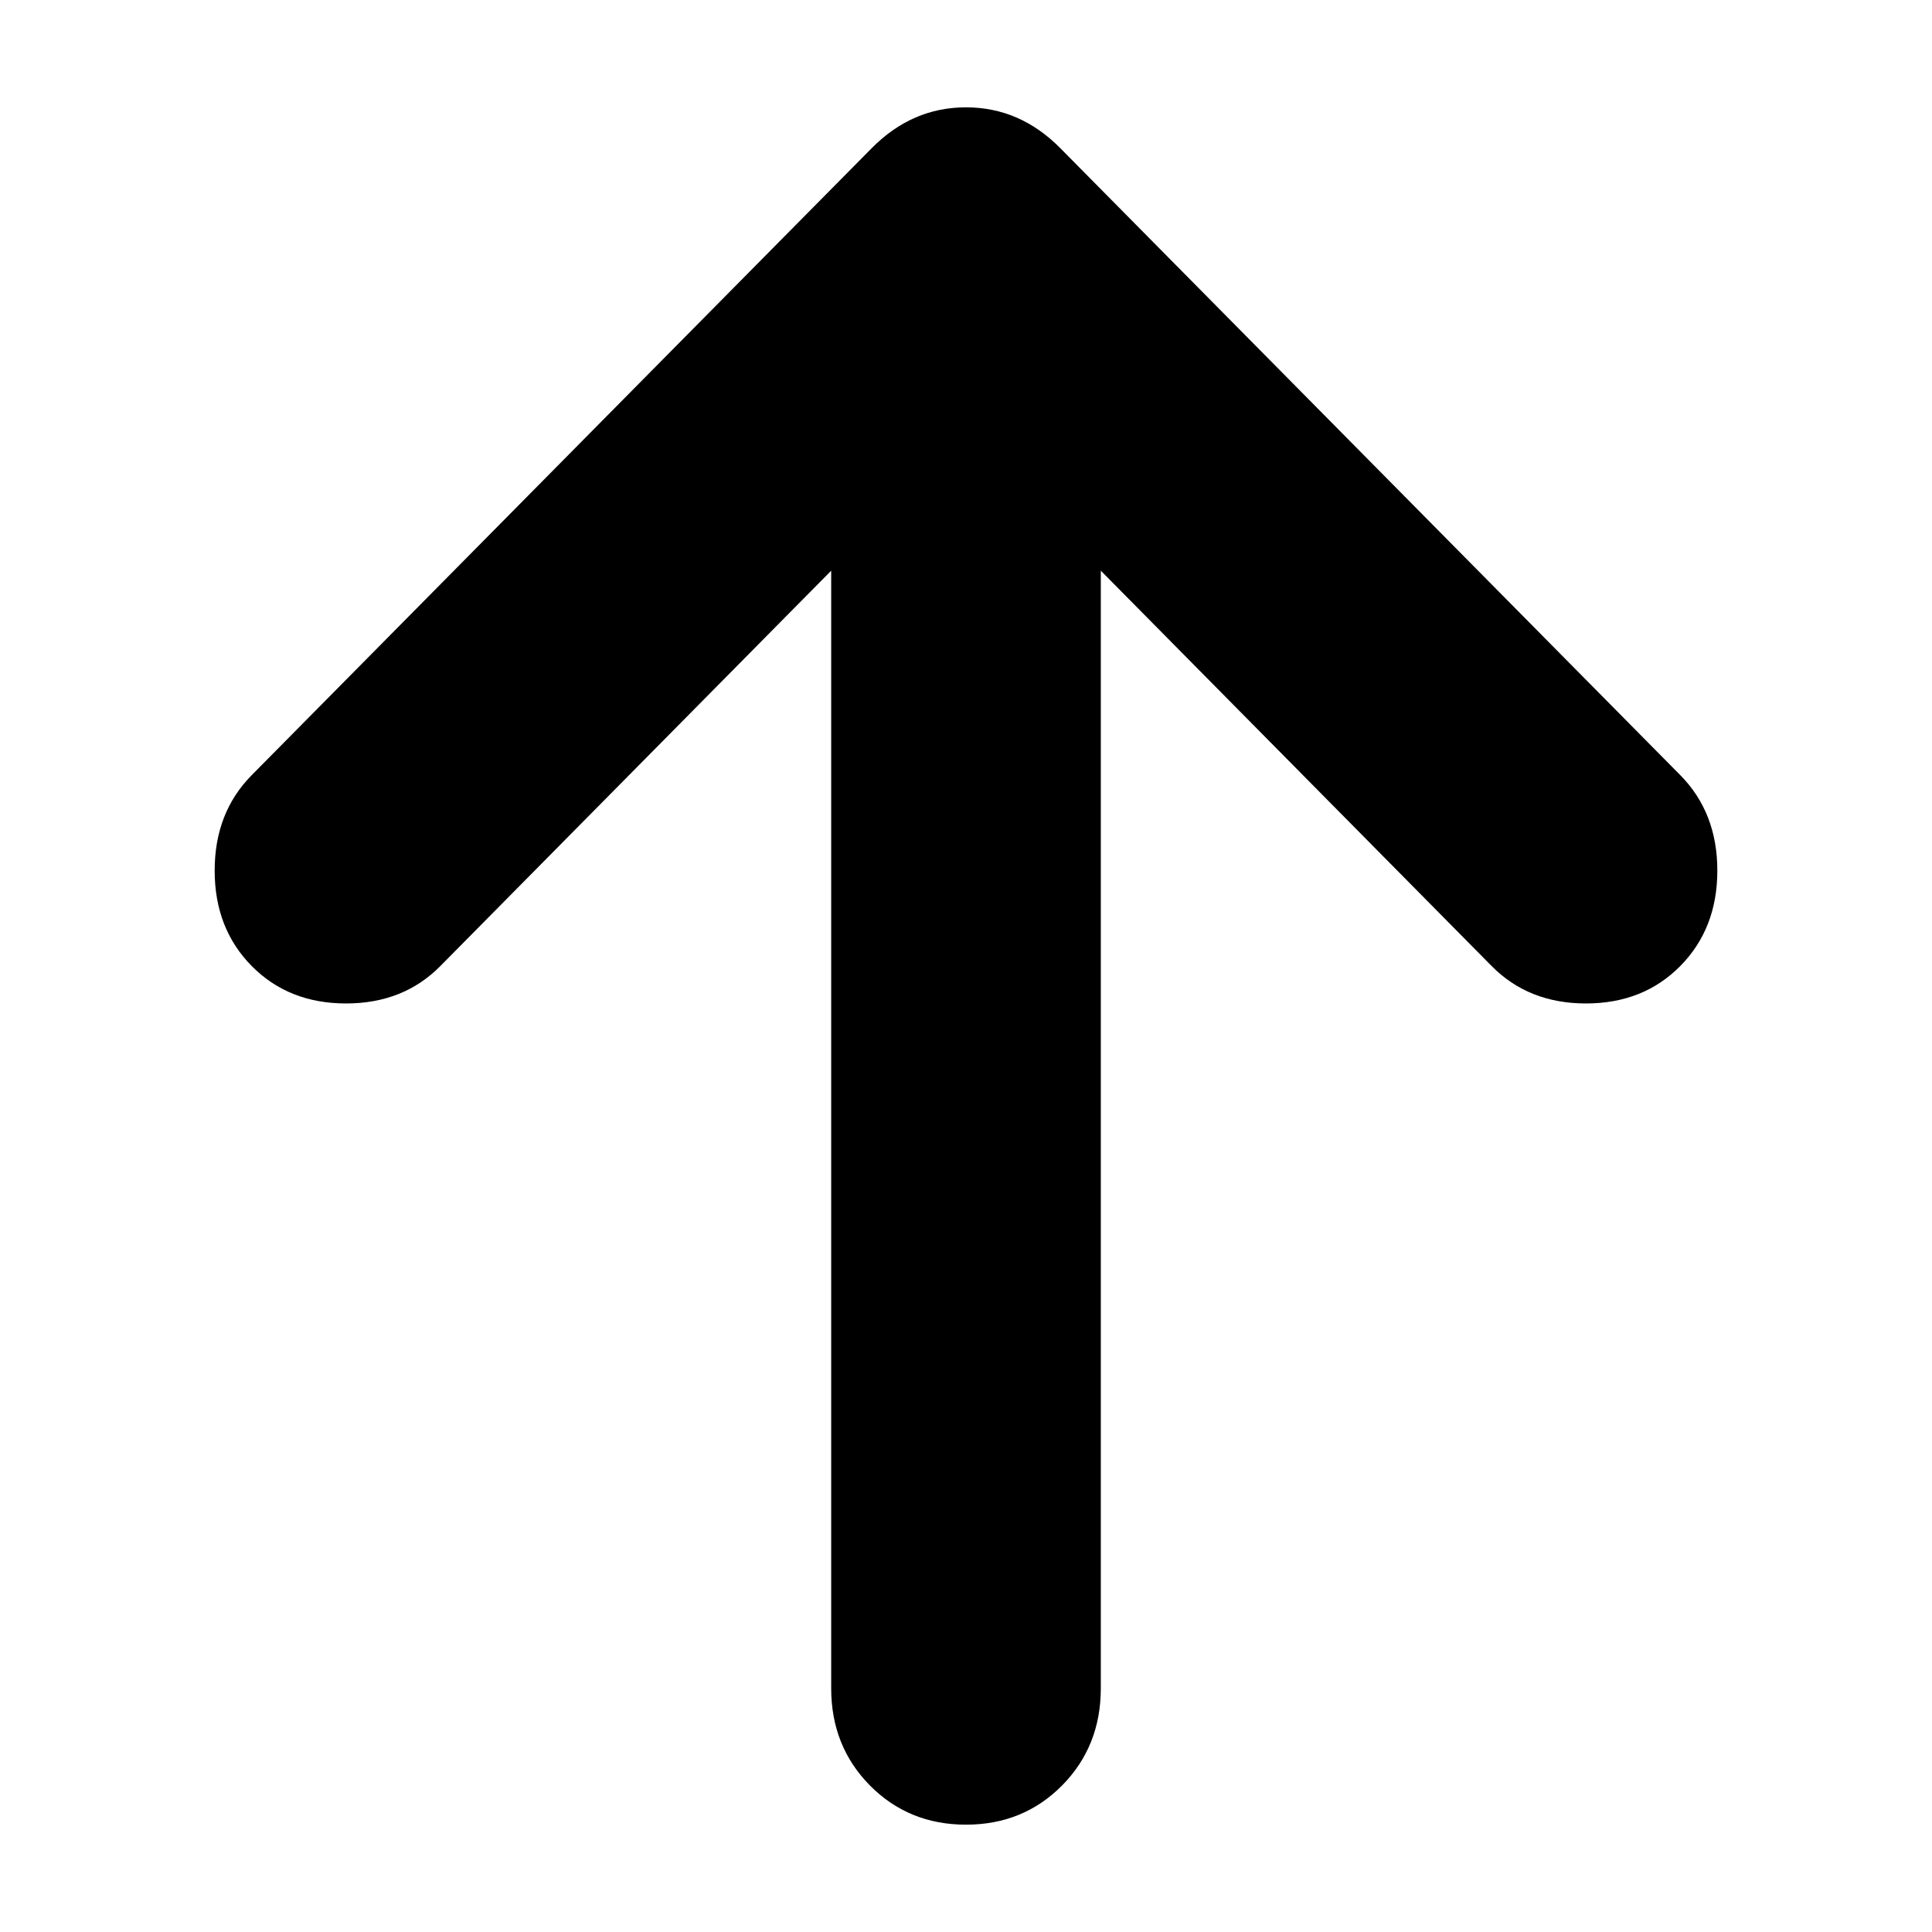
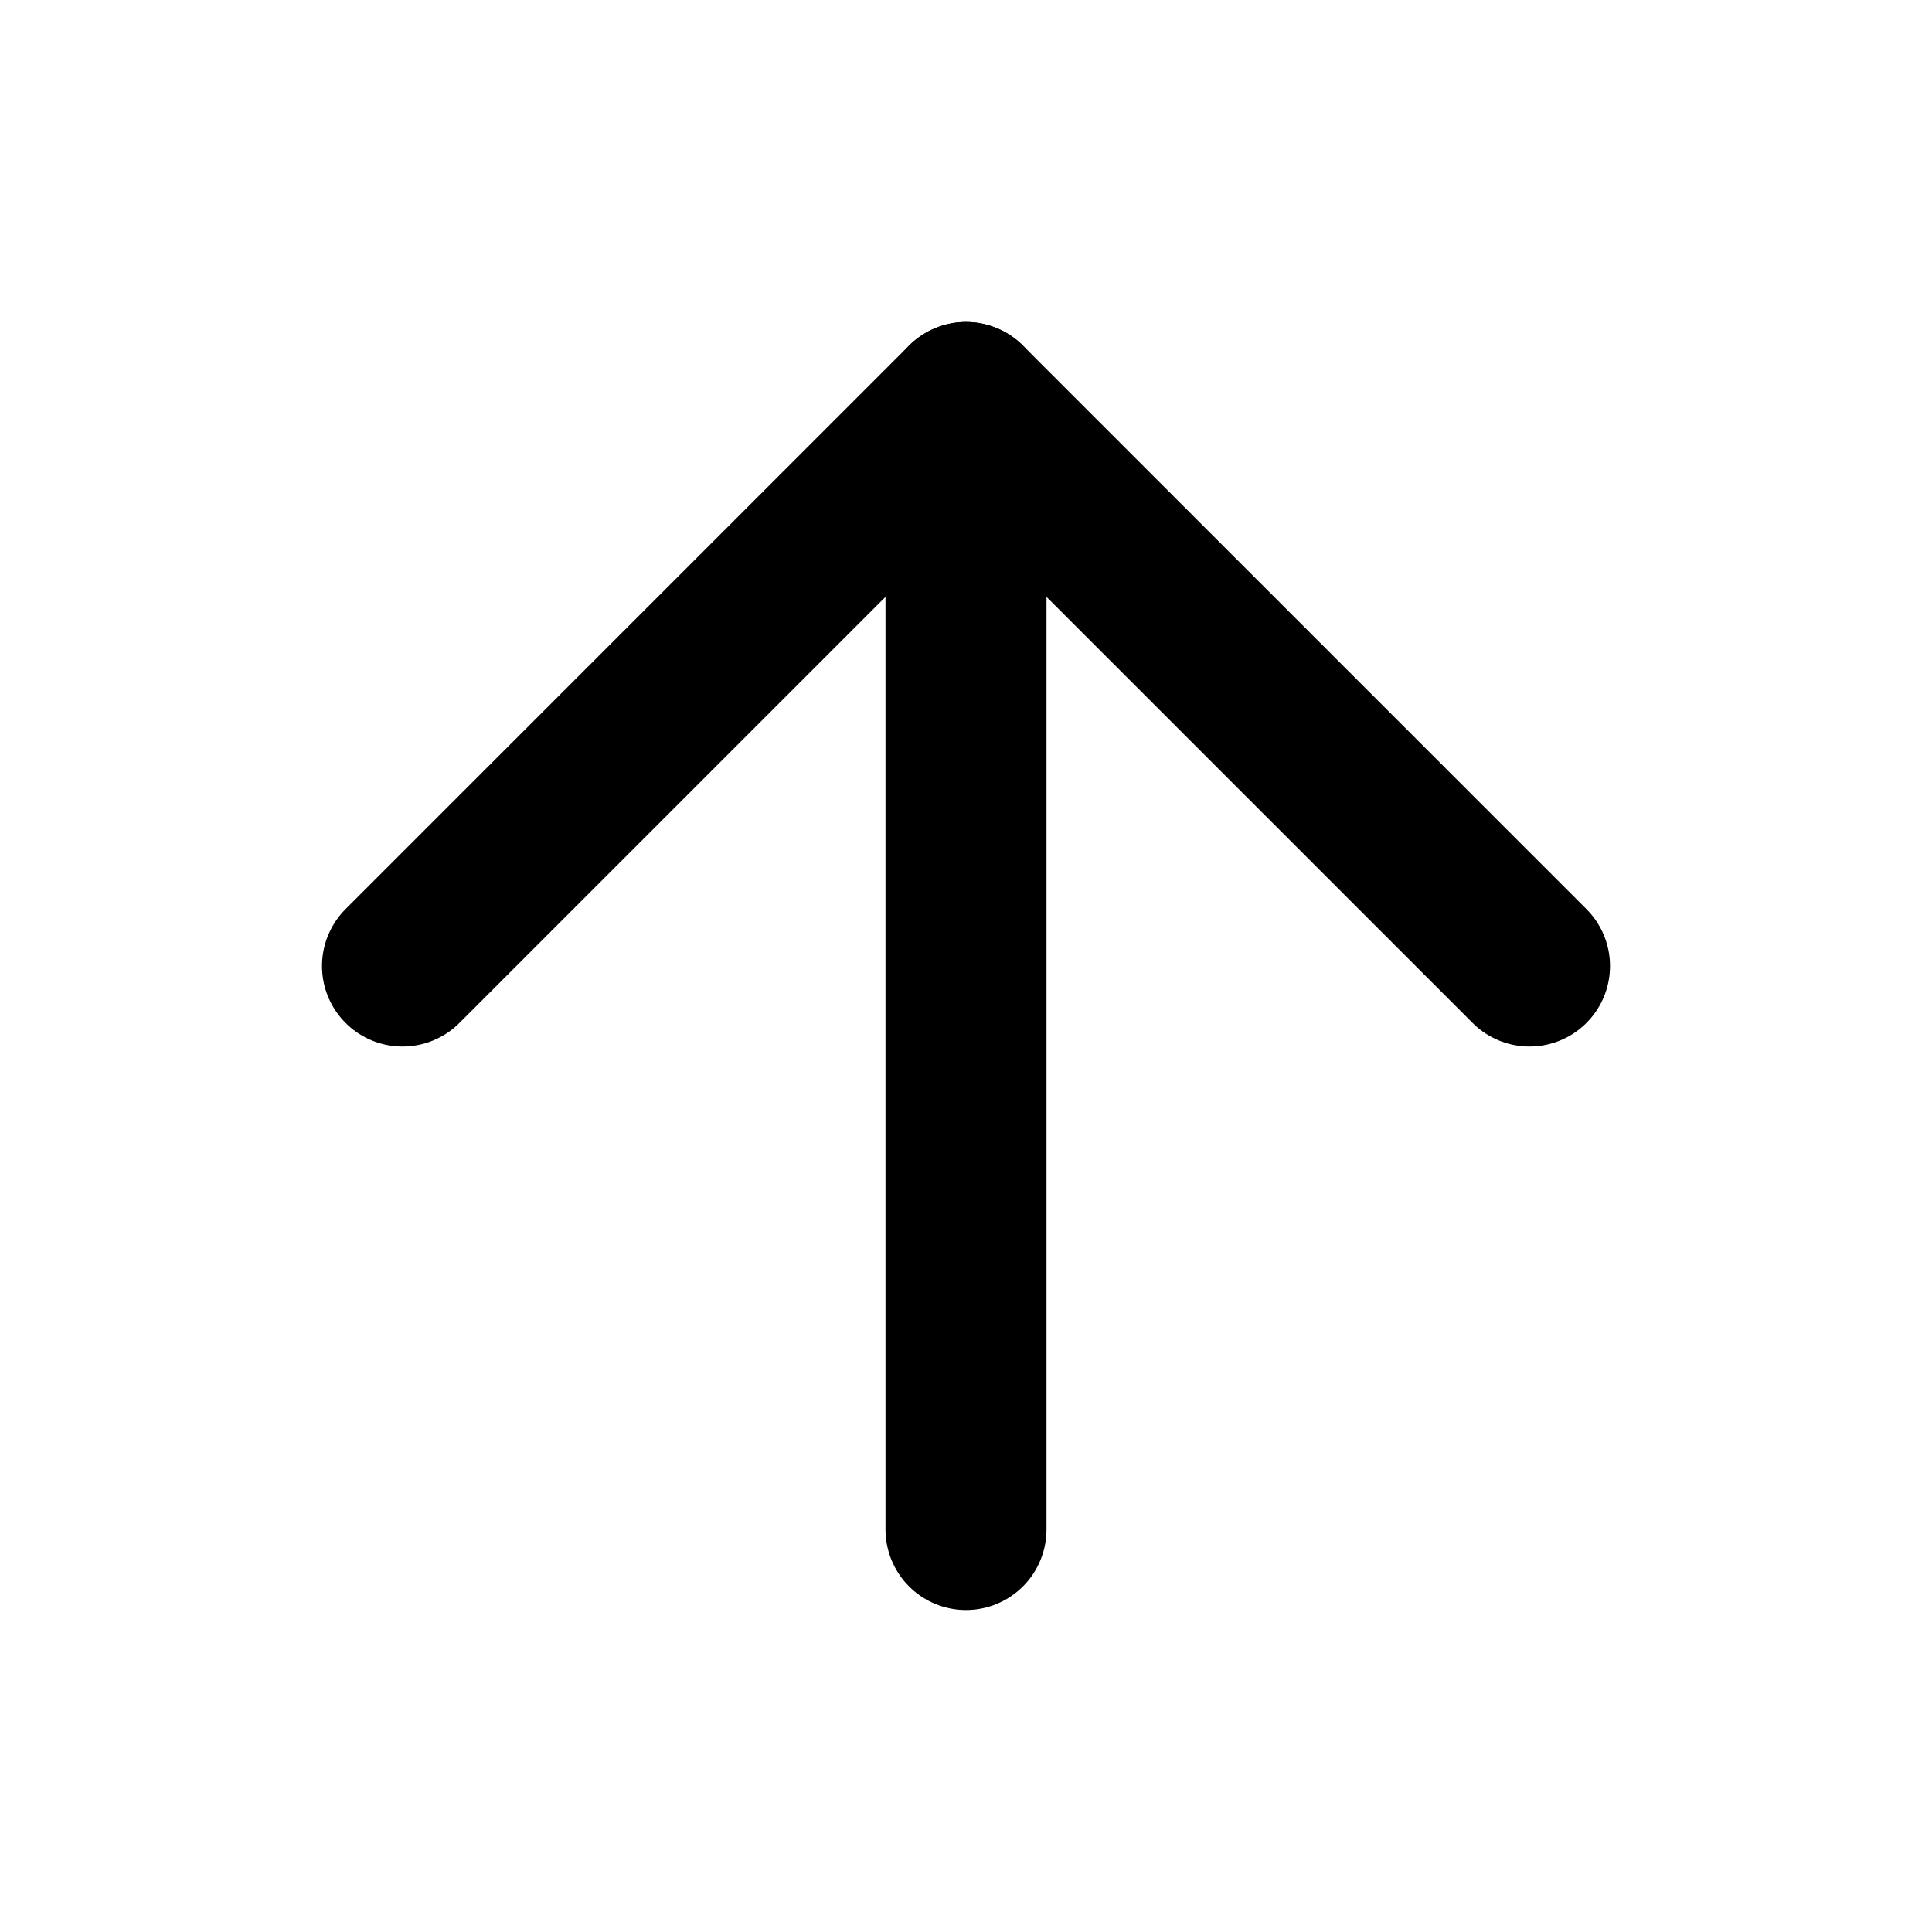
- <svg xmlns="http://www.w3.org/2000/svg" width="18" height="18" viewBox="0 0 18 18" fill="none">
-   <path d="M10.256 5.317V15.73C10.256 16.09 10.135 16.392 9.895 16.635C9.654 16.878 9.356 17 9 17C8.644 17 8.346 16.878 8.105 16.635C7.865 16.392 7.744 16.09 7.744 15.73V5.317L4.103 9C3.873 9.233 3.58 9.349 3.224 9.349C2.868 9.349 2.575 9.233 2.345 9C2.115 8.767 2 8.471 2 8.111C2 7.751 2.115 7.455 2.345 7.222L8.121 1.381C8.372 1.127 8.665 1 9 1C9.335 1 9.628 1.127 9.879 1.381L15.655 7.222C15.885 7.455 16 7.751 16 8.111C16 8.471 15.885 8.767 15.655 9C15.425 9.233 15.132 9.349 14.776 9.349C14.42 9.349 14.127 9.233 13.897 9L10.256 5.317Z" fill="currentColor" />
+ <svg xmlns="http://www.w3.org/2000/svg" width="24" height="24" viewBox="0 0 24 24" fill="none" stroke="currentColor" stroke-width="2" stroke-linecap="round" stroke-linejoin="round">
+   <path d="m5 12 7-7 7 7" />
+   <path d="M12 19V5" />
</svg>
